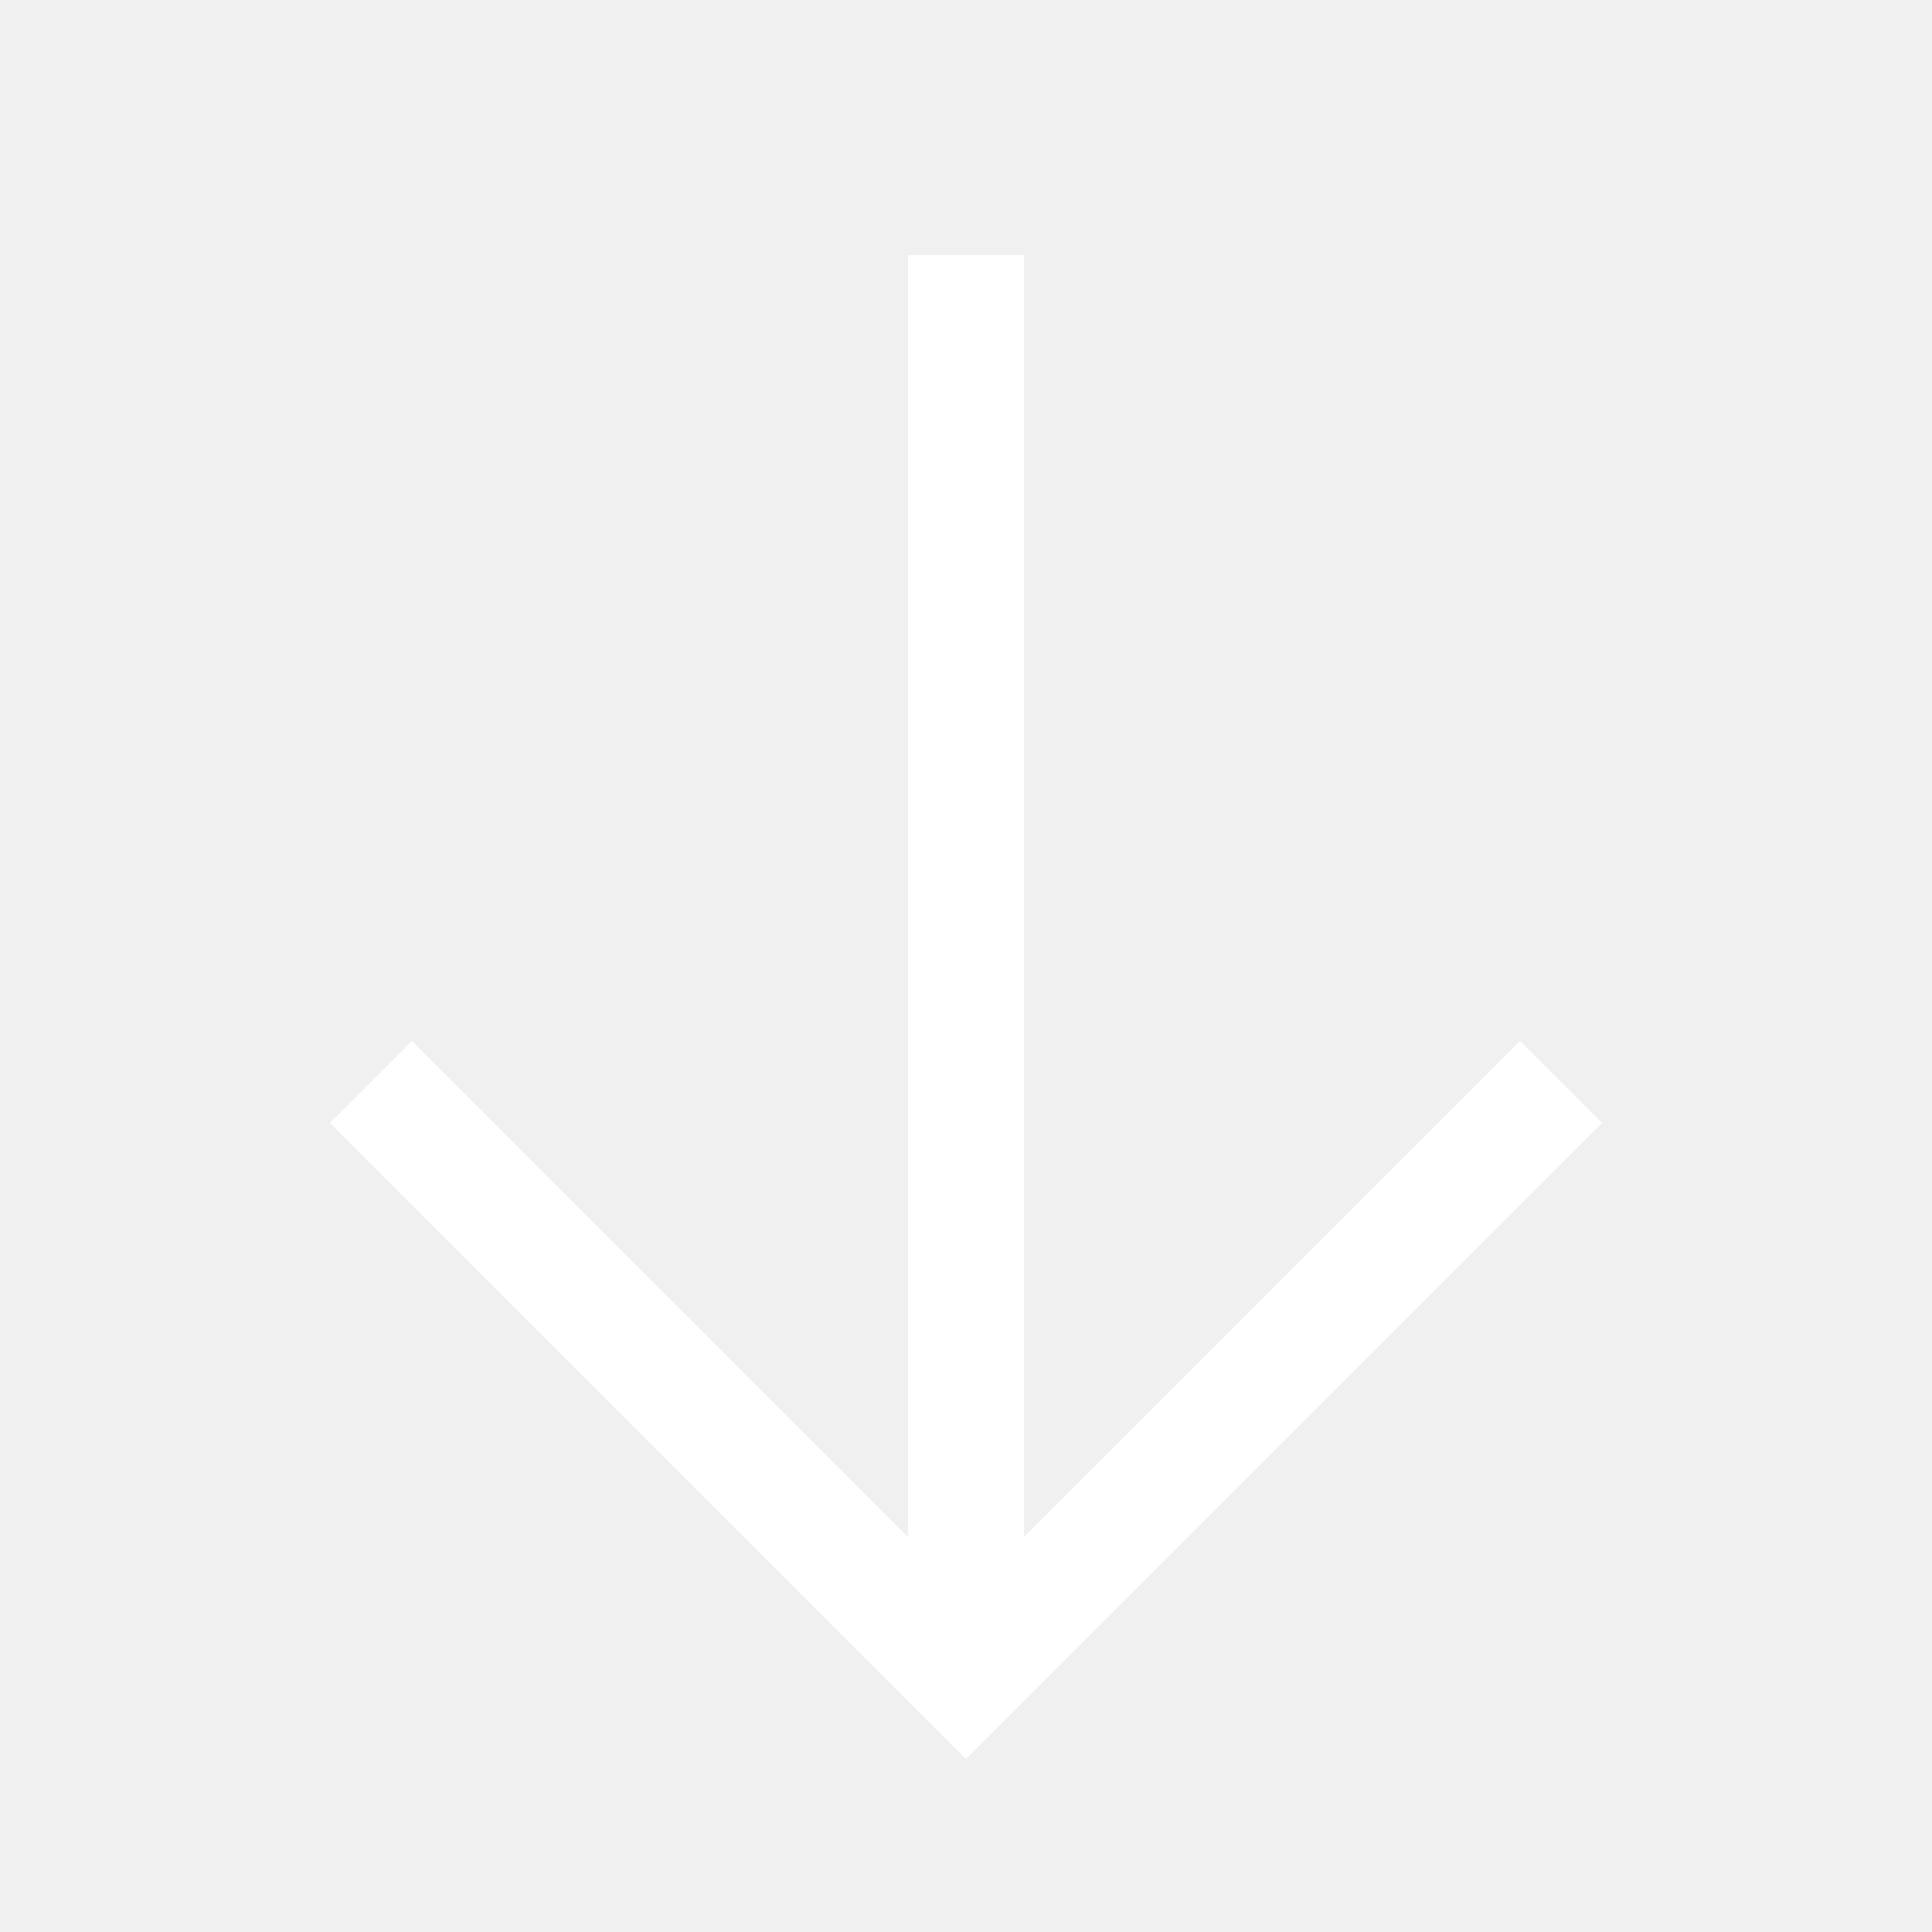
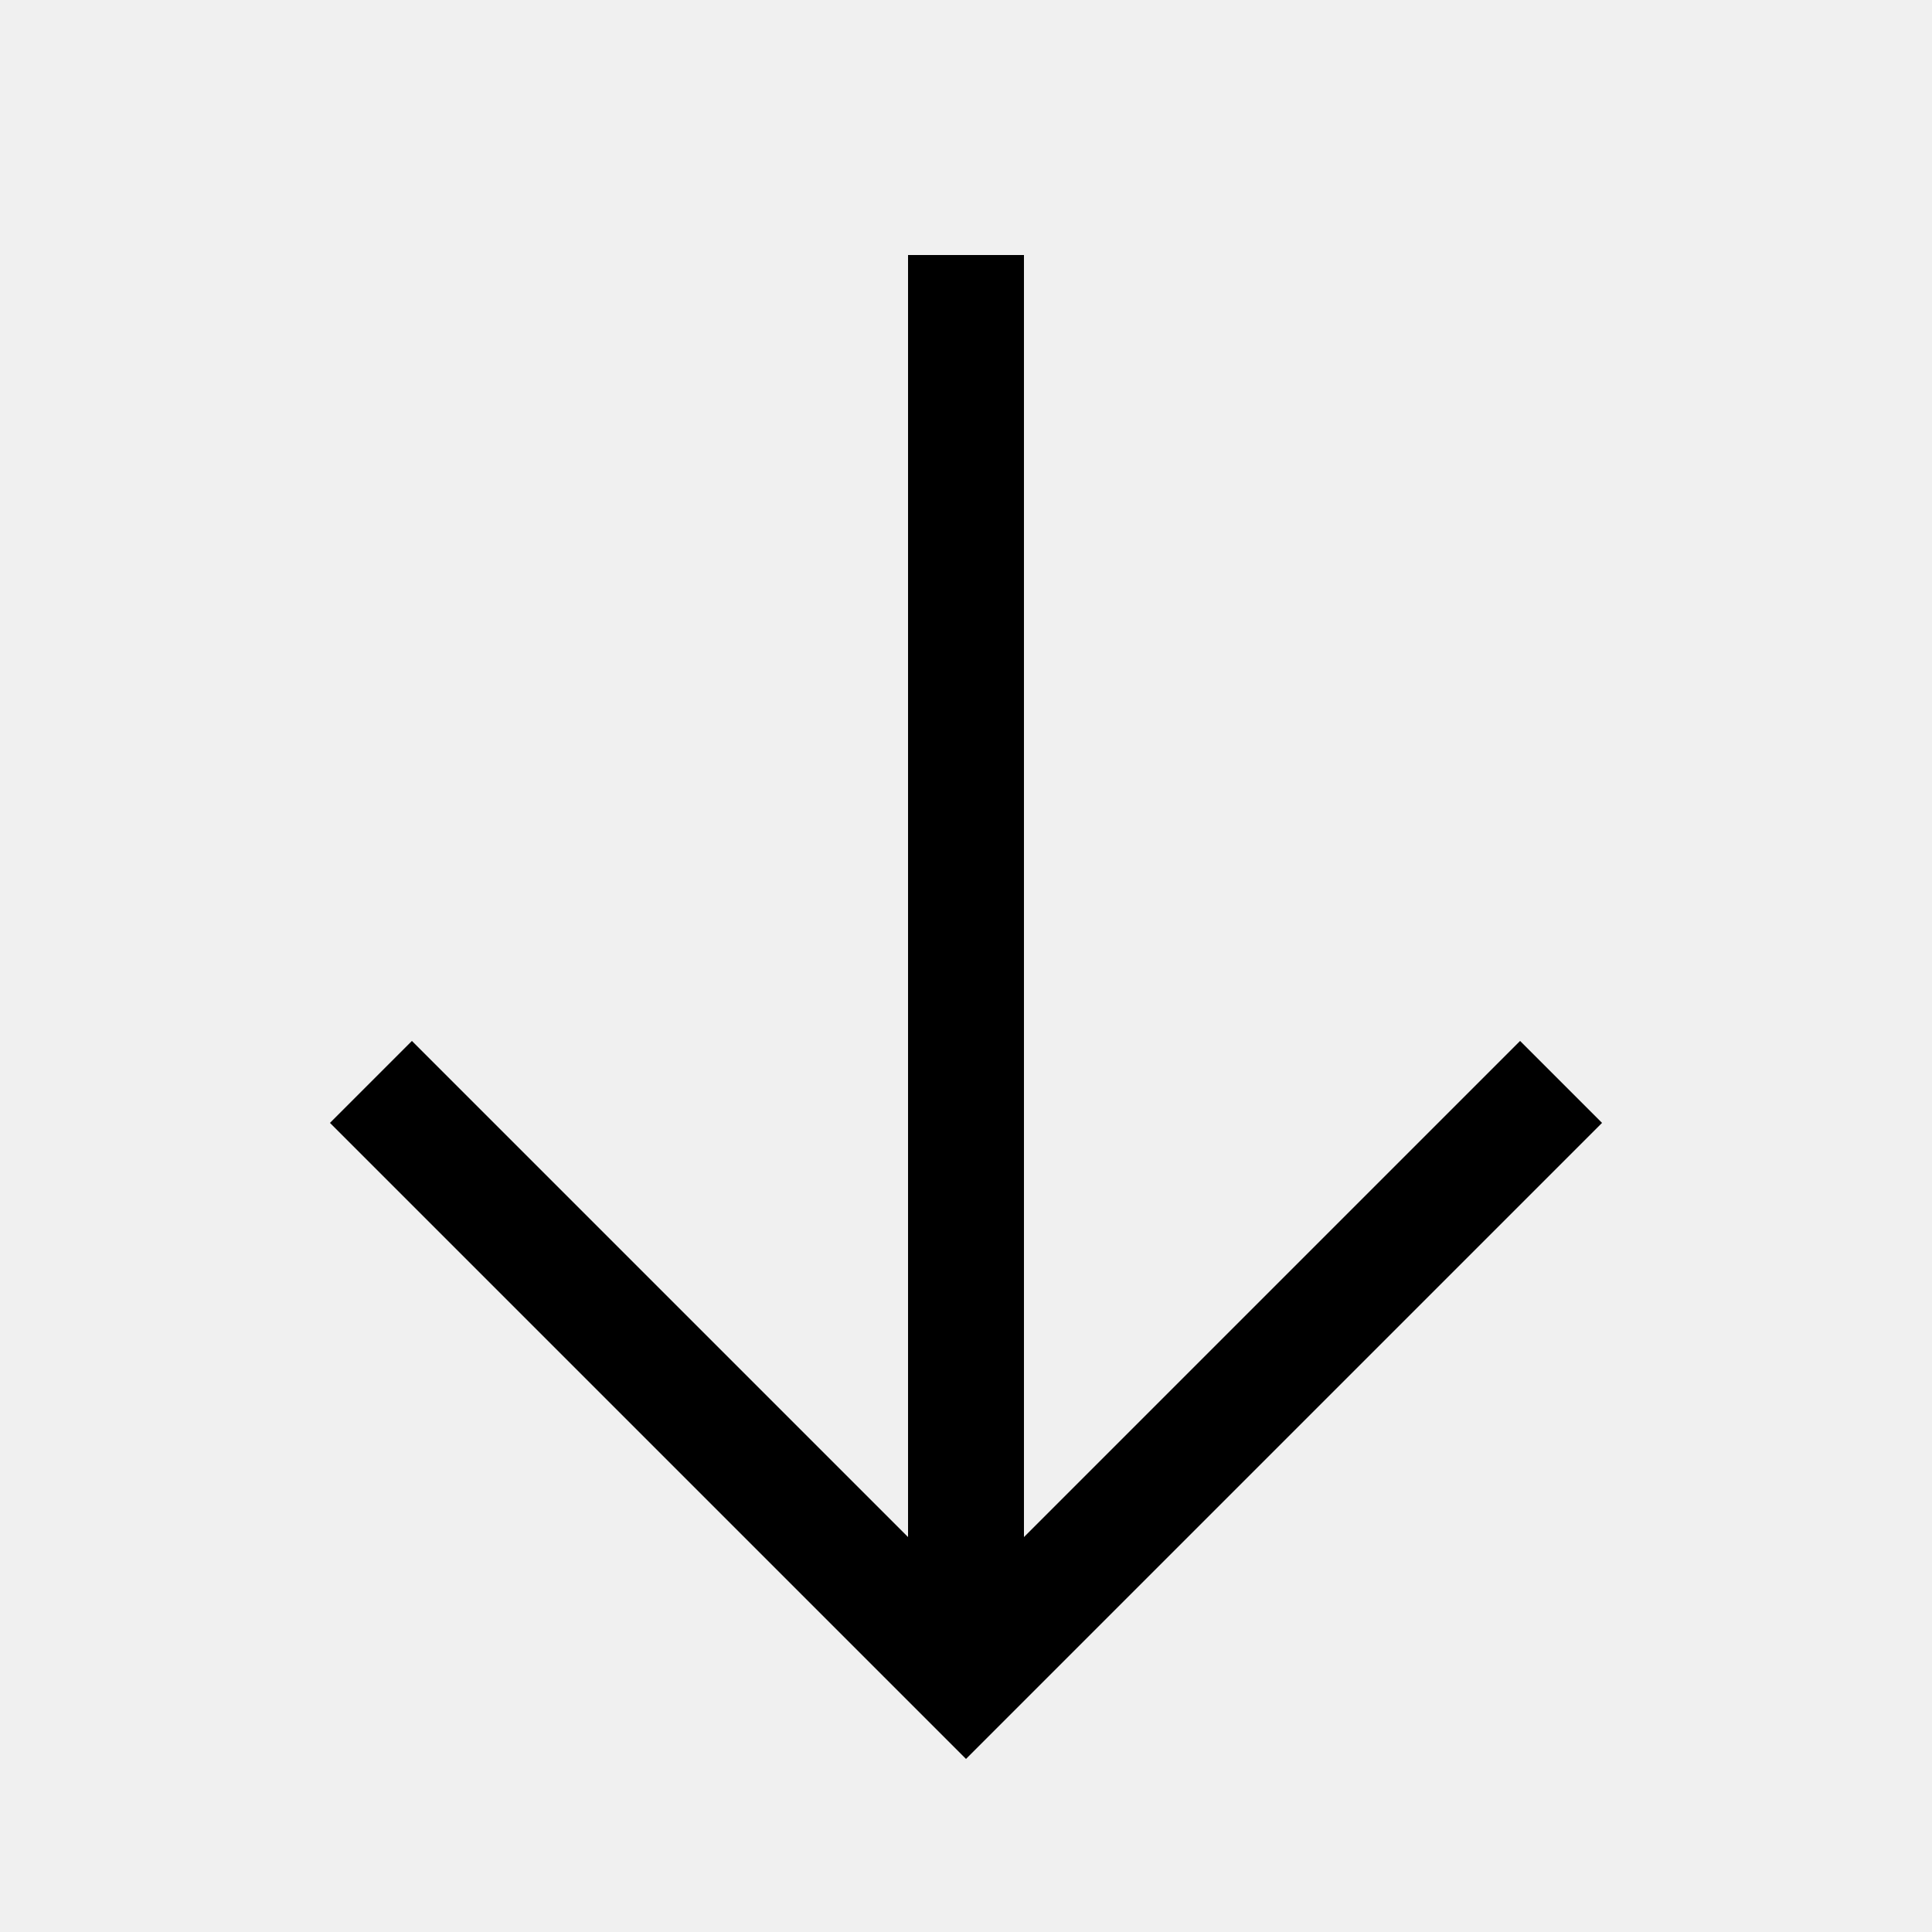
<svg xmlns="http://www.w3.org/2000/svg" id="Ebene_1" version="1.1" viewBox="0 0 25 25">
  <defs>
    <style>
      .st0 {
        fill: none;
-         stroke: white;
+         stroke: black;
        stroke-width: 1.5px;
      }
    </style>
  </defs>
  <line class="st0" x1="12.5" y1="3.3" x2="12.5" y2="21.7" />
  <polyline class="st0" points="20.2 14 12.5 21.7 4.8 14" />
</svg>
